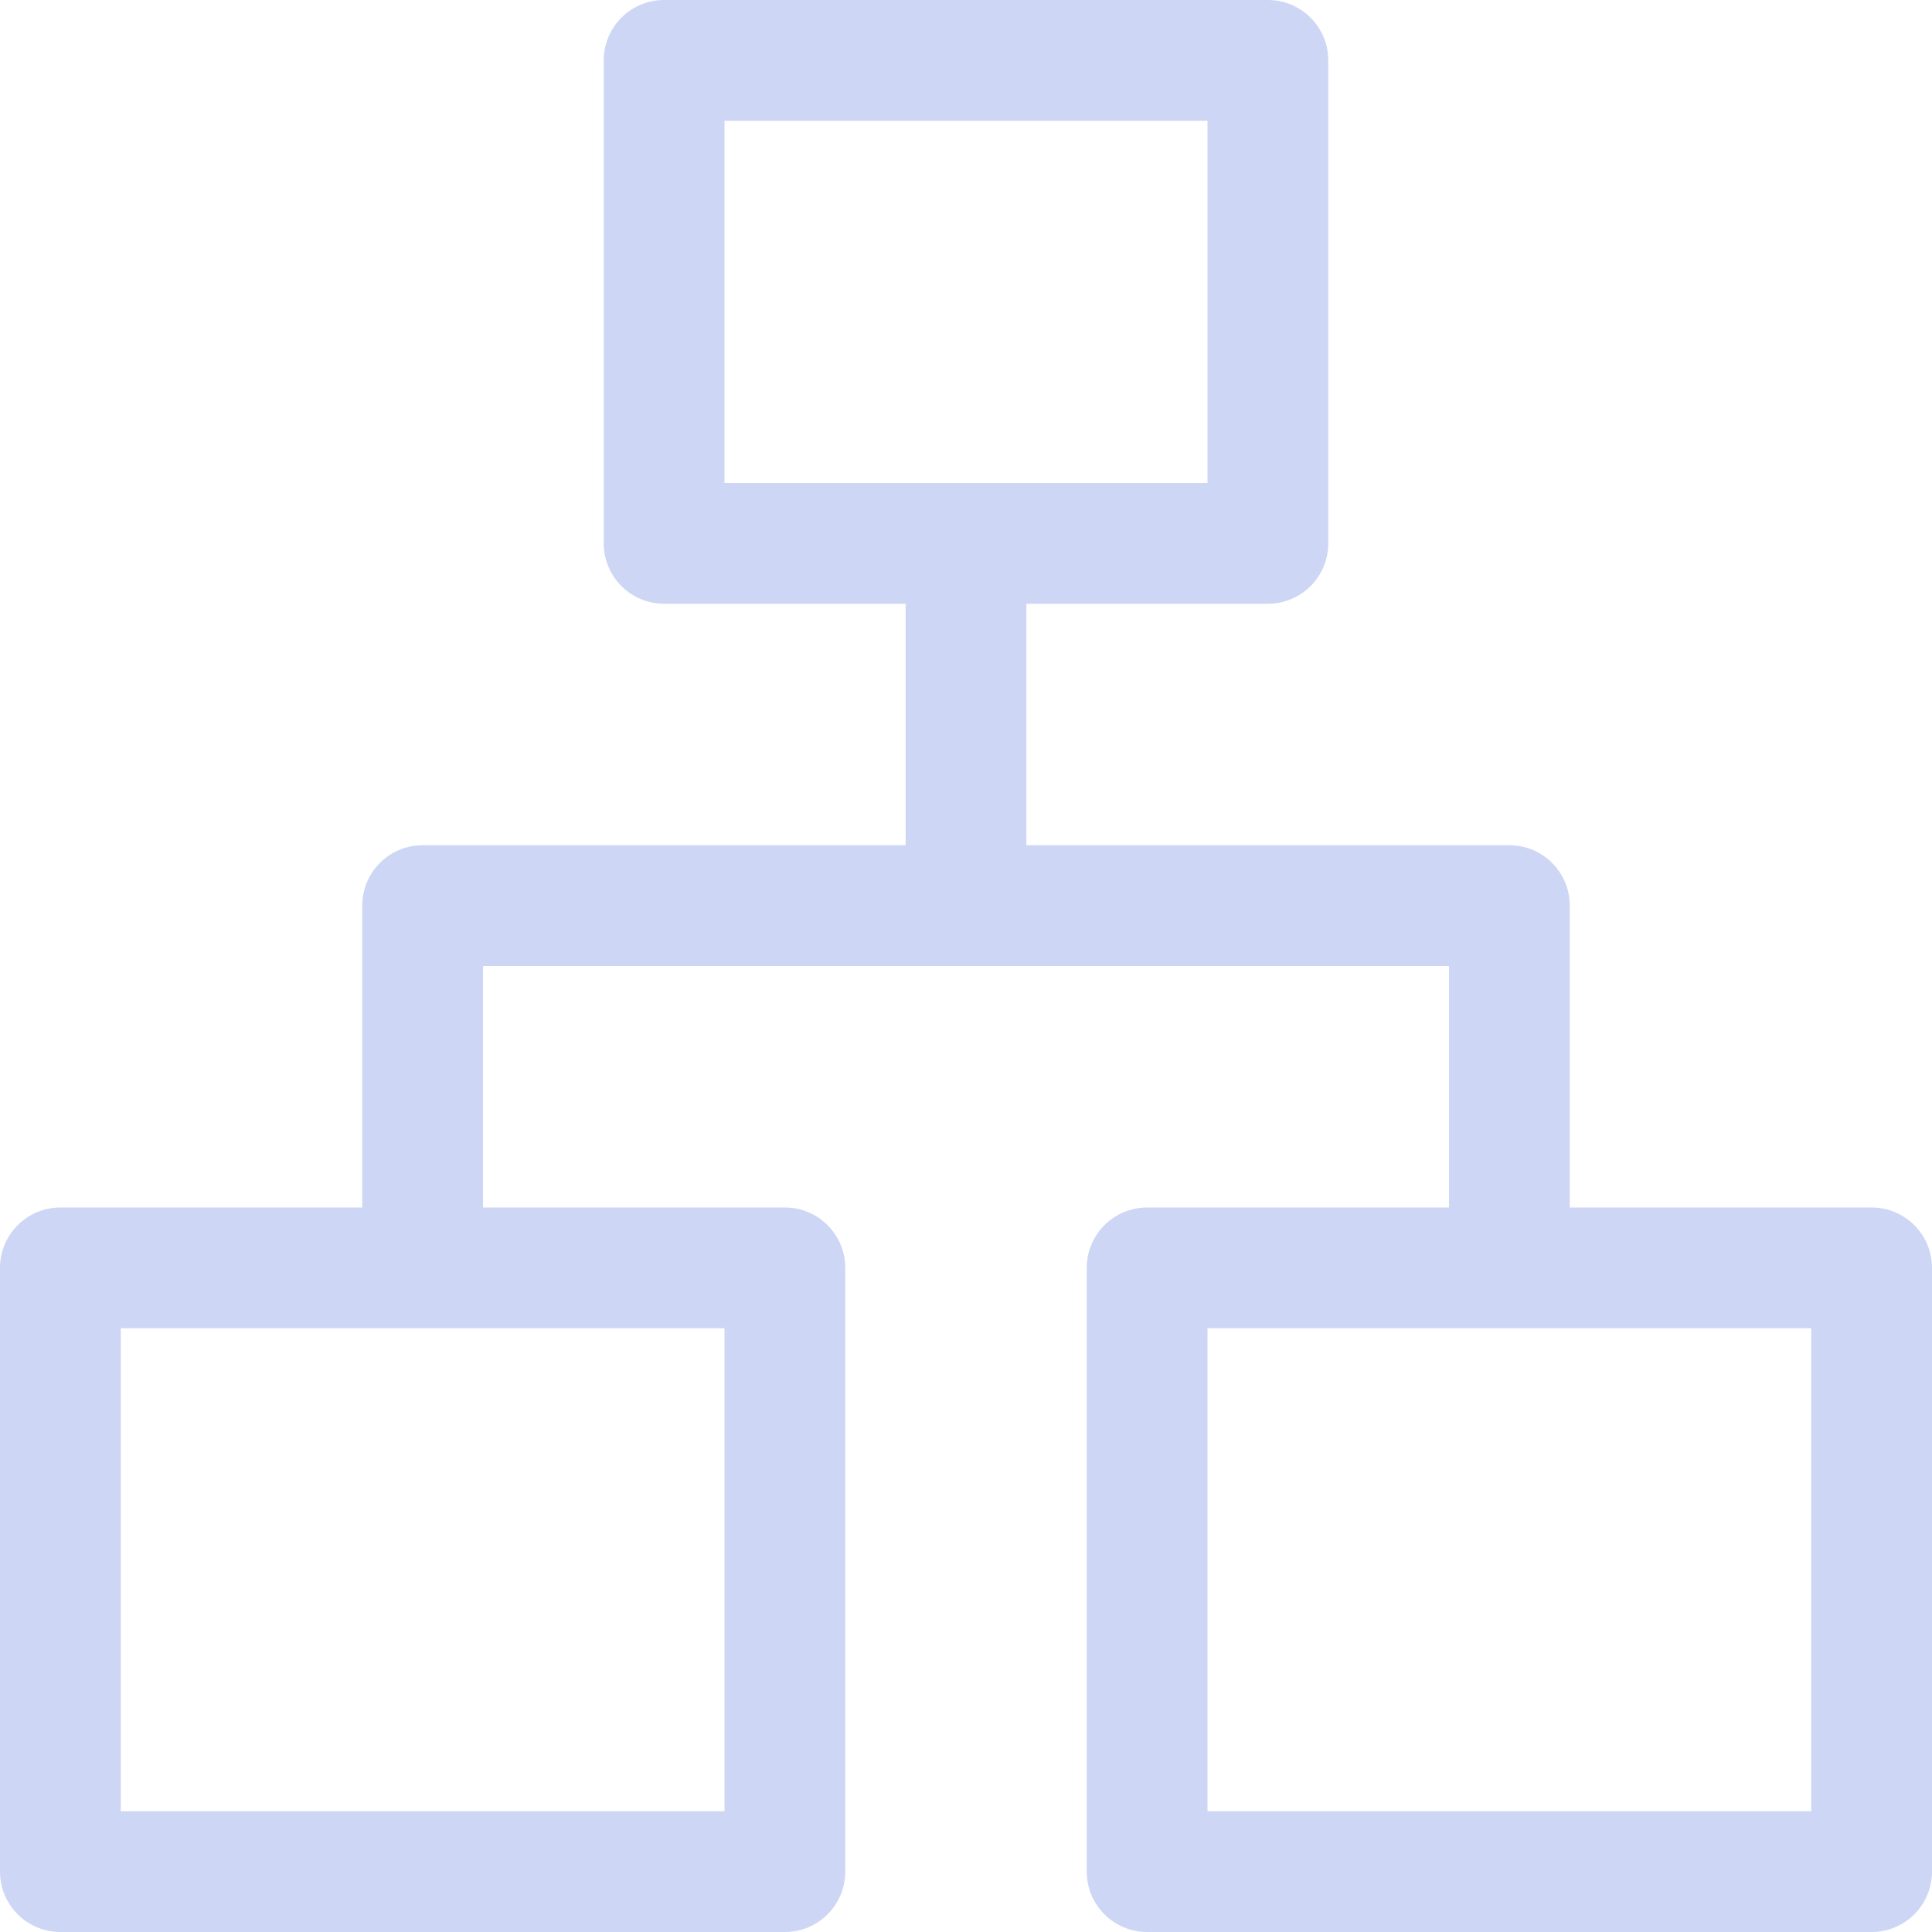
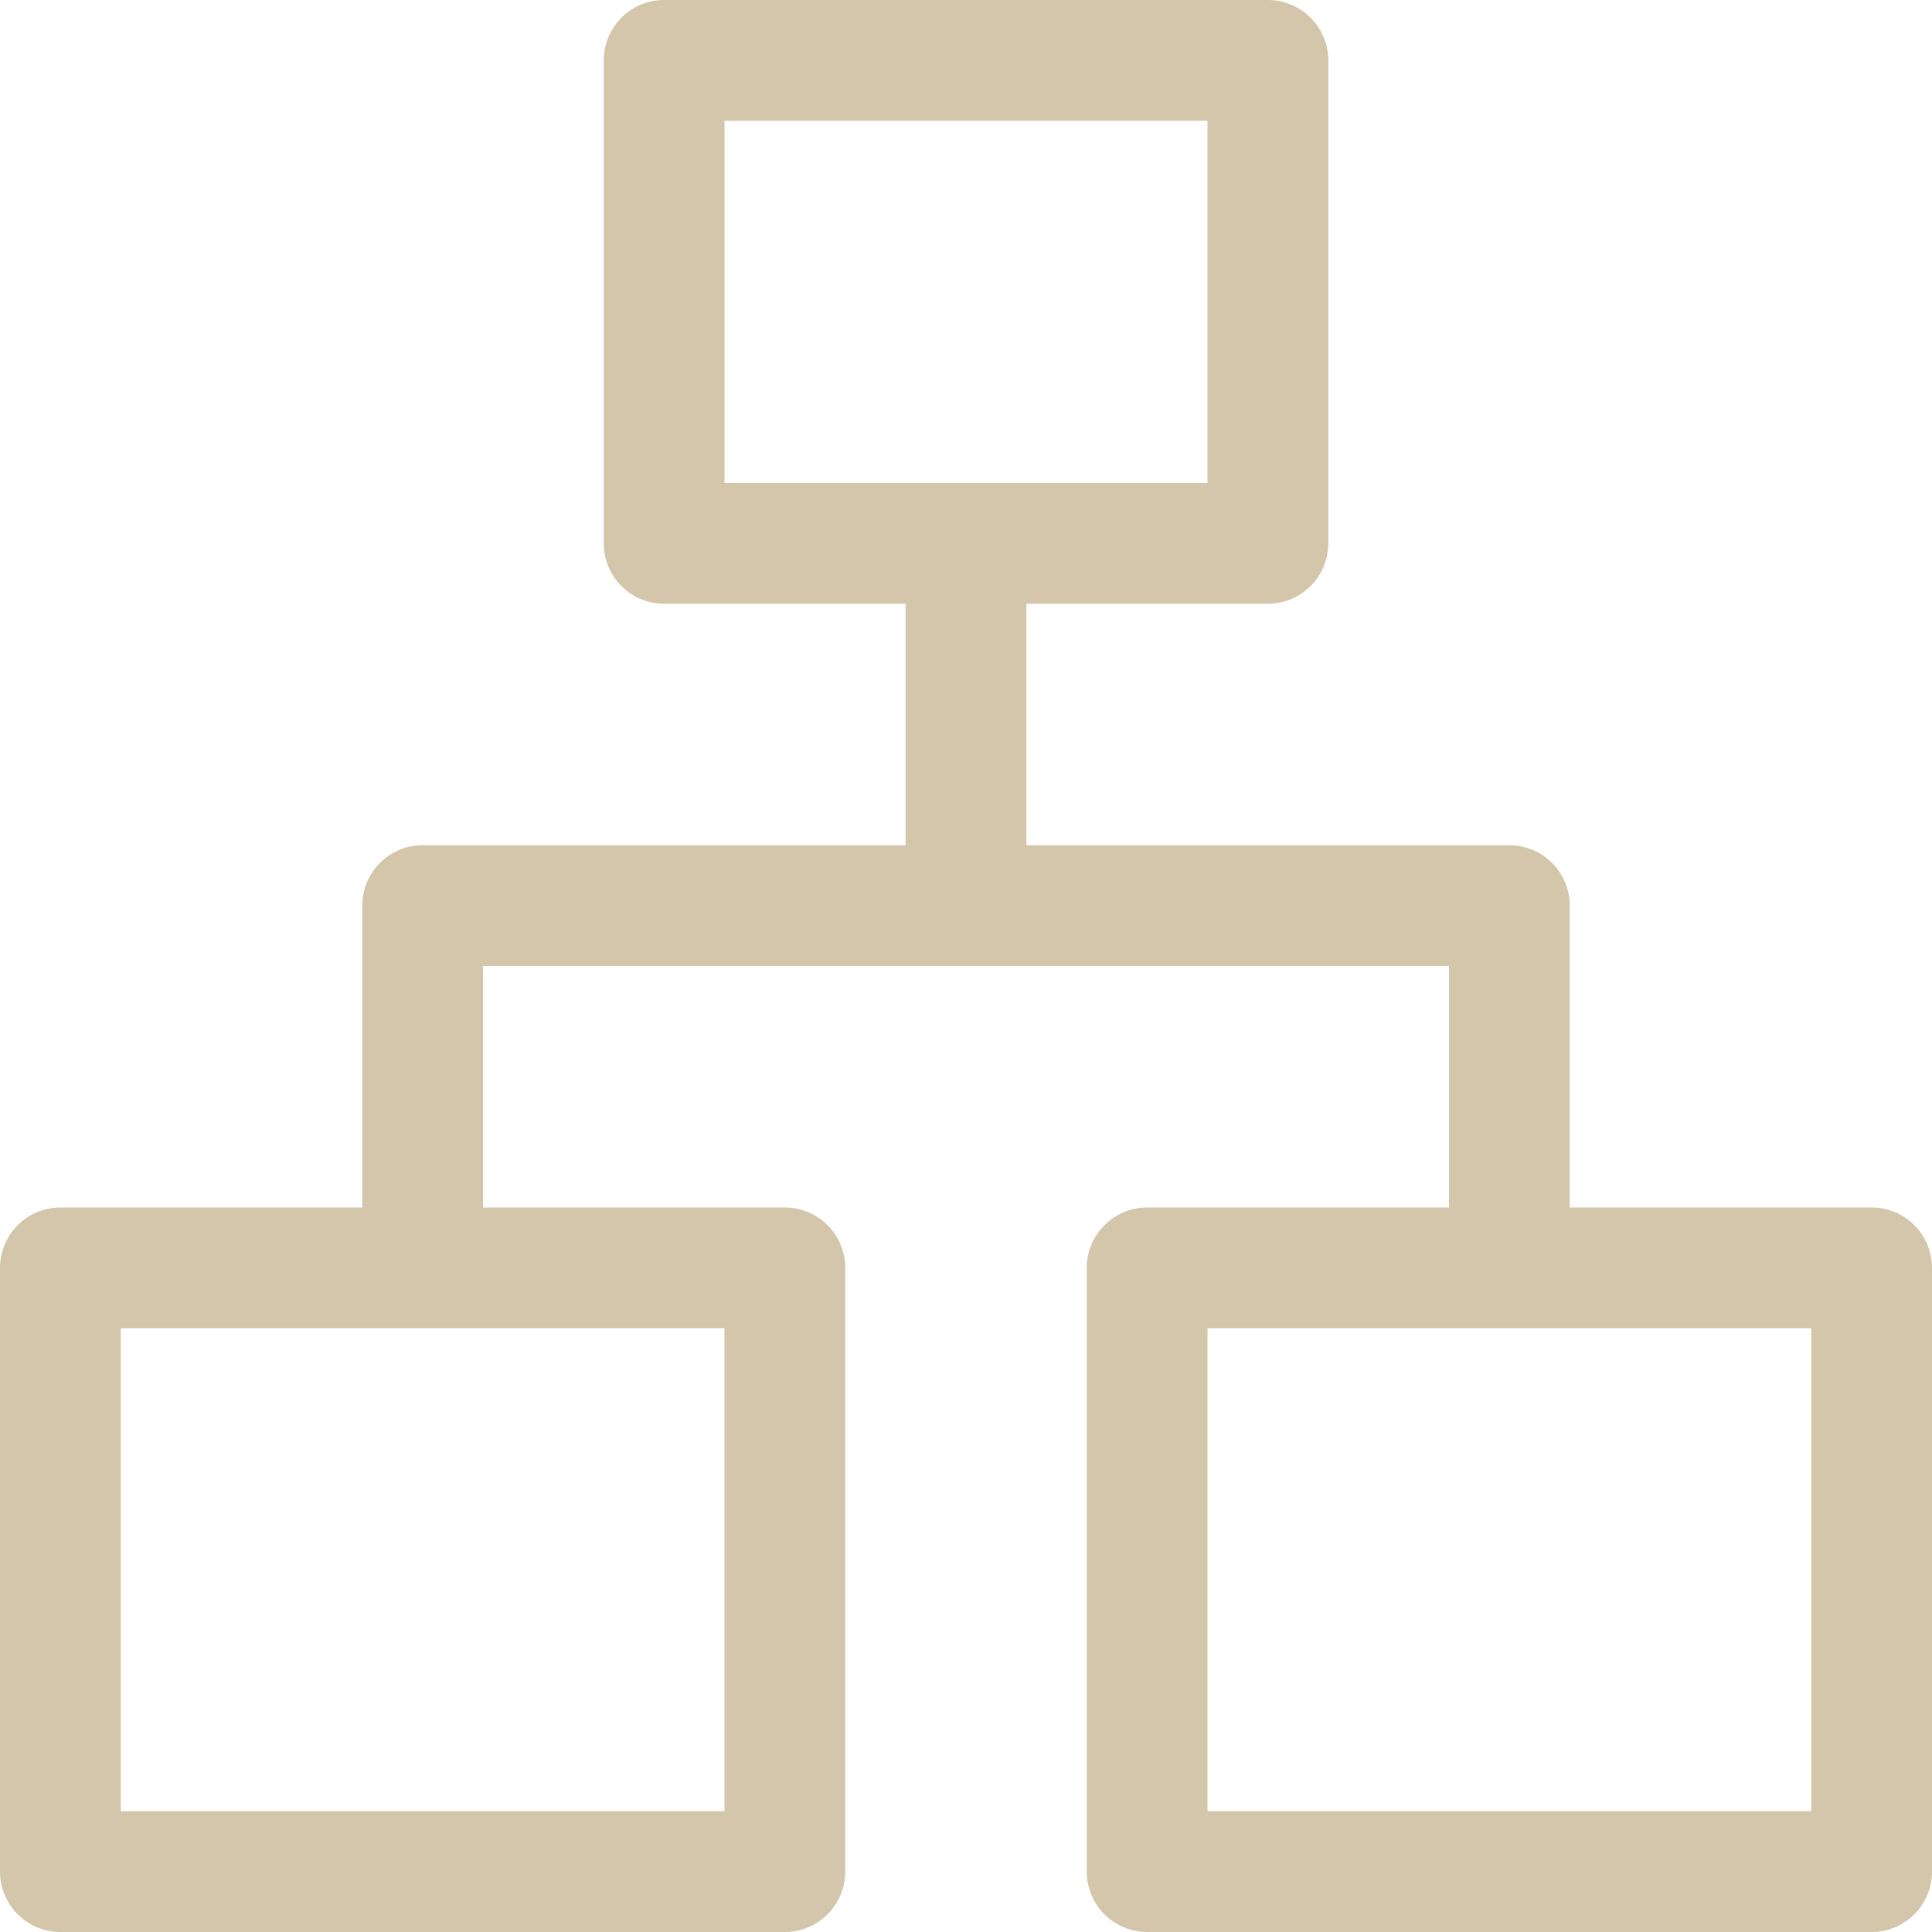
- <svg xmlns="http://www.w3.org/2000/svg" fill="#cdd6f4" width="800px" height="800px" viewBox="0 0 16 16">
+ <svg xmlns="http://www.w3.org/2000/svg" fill="#D3C6AA" width="800px" height="800px" viewBox="0 0 16 16">
  <g id="Layer_2" data-name="Layer 2">
    <g id="Layer_1-2" data-name="Layer 1">
      <path d="M15.5,10H13V7.5a.5.5,0,0,0-.5-.5h-4V5h2a.5.5,0,0,0,.5-.5V.5a.5.5,0,0,0-.5-.5h-5A.5.5,0,0,0,5,.5v4a.5.5,0,0,0,.5.5h2V7h-4a.5.5,0,0,0-.5.5V10H.5a.5.5,0,0,0-.5.5v5a.5.5,0,0,0,.5.5h6a.5.5,0,0,0,.5-.5v-5a.5.5,0,0,0-.5-.5H4V8h8v2H9.5a.5.5,0,0,0-.5.5v5a.5.5,0,0,0,.5.5h6a.5.5,0,0,0,.5-.5v-5A.5.5,0,0,0,15.5,10ZM6,1h4V4H6ZM6,15H1V11H6Zm9,0H10V11h5Z" />
    </g>
  </g>
</svg>
